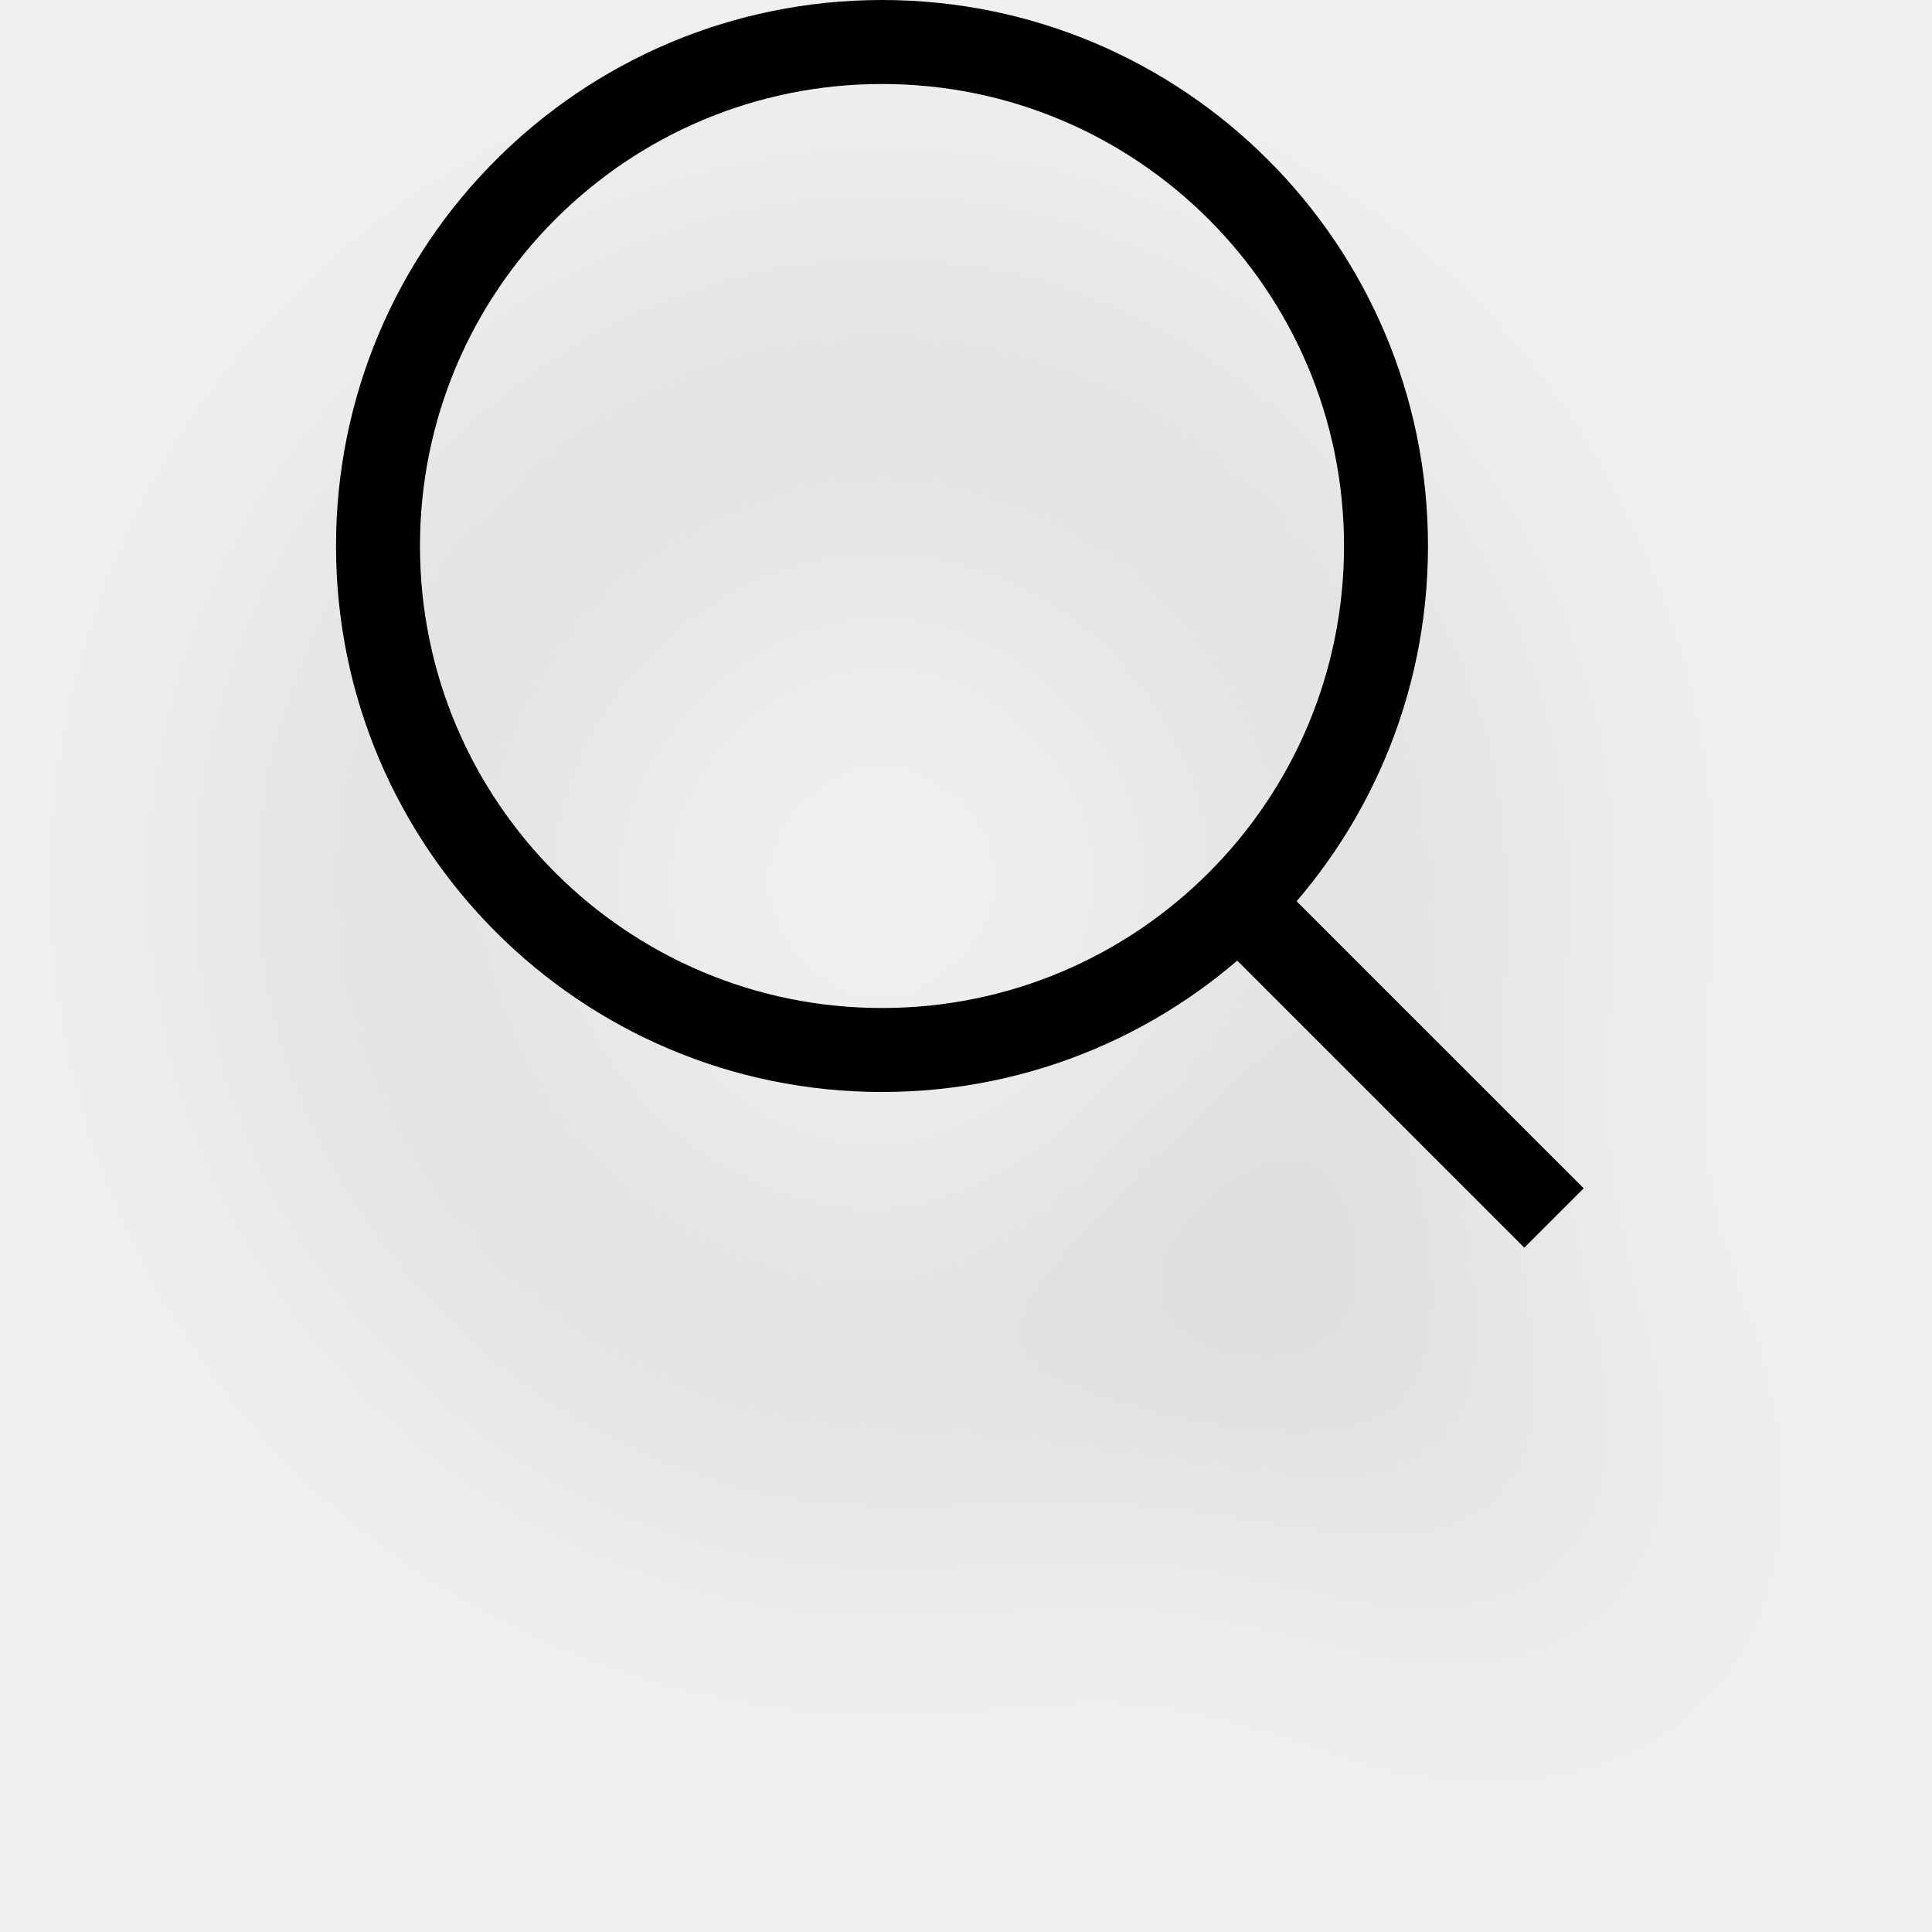
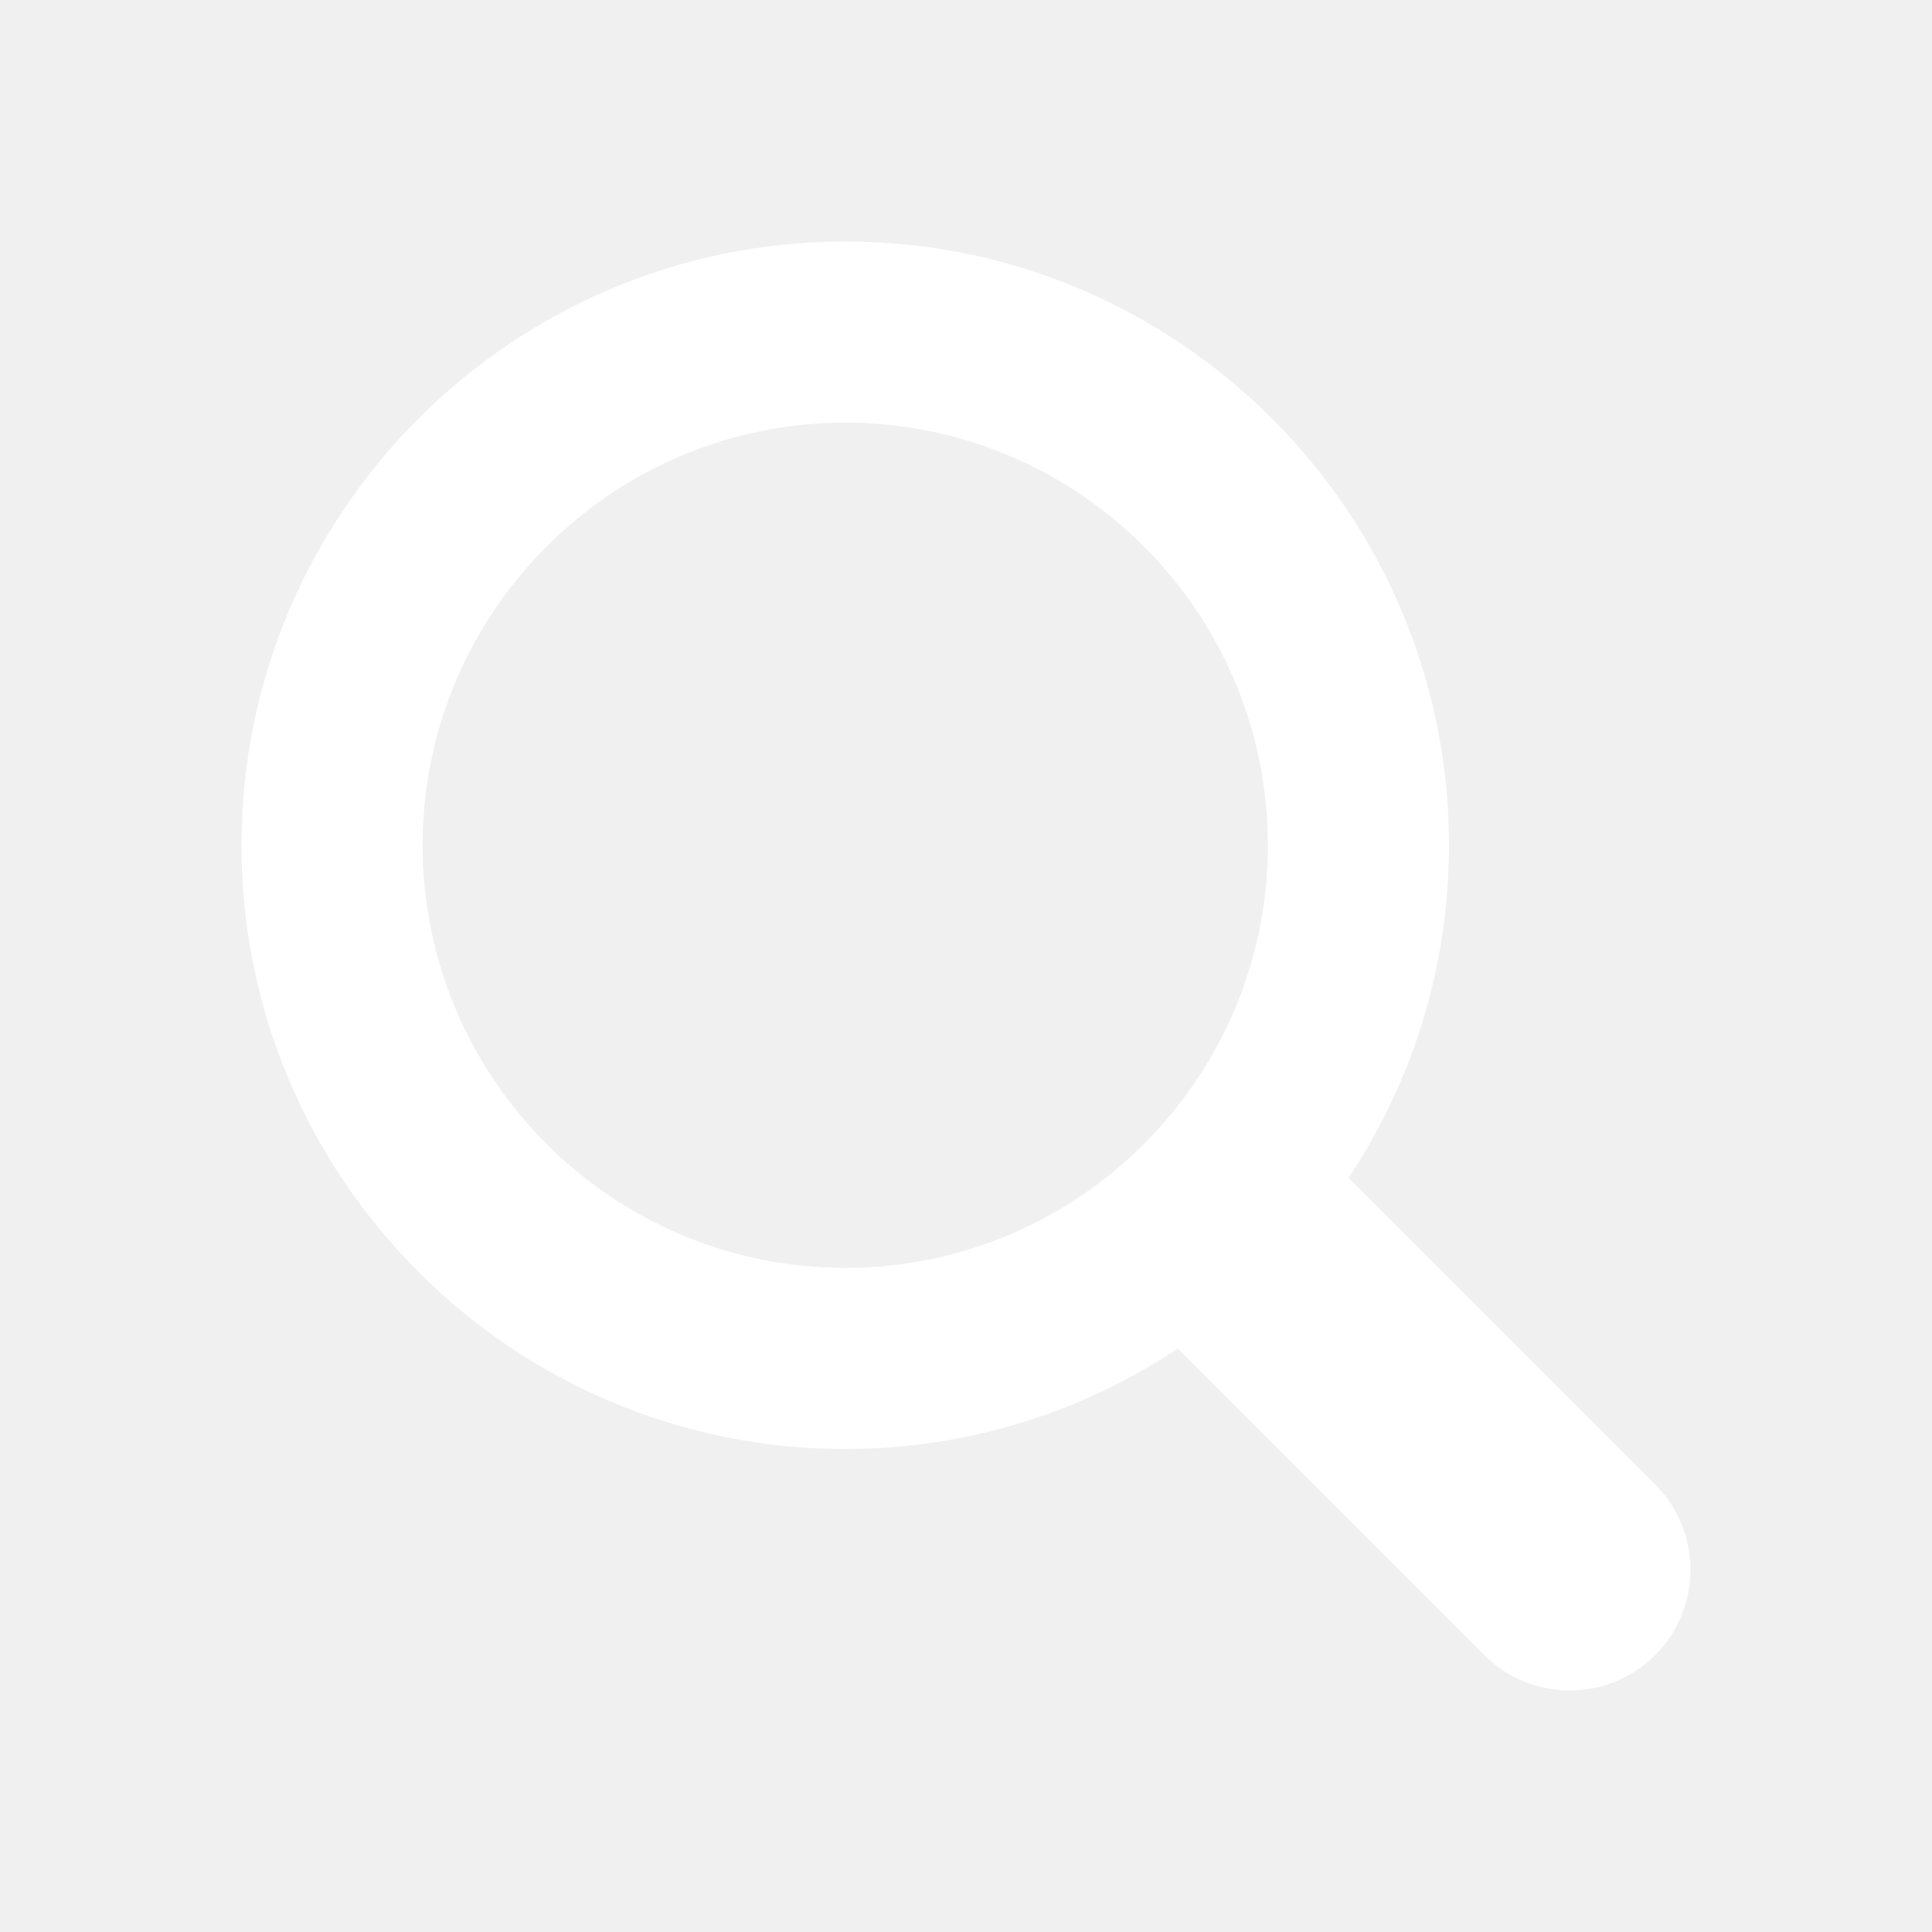
- <svg xmlns="http://www.w3.org/2000/svg" width="23" height="23" viewBox="0 0 23 23" fill="none">
-   <g filter="url(#filter0_d_56_74)">
-     <path d="M18.5 14.5L14.5 10.5M10.5 12.5C7.186 12.5 4.5 9.814 4.5 6.5C4.5 3.186 7.186 0.5 10.5 0.5C13.814 0.5 16.5 3.186 16.5 6.5C16.5 9.814 13.814 12.5 10.5 12.5Z" stroke="black" />
-   </g>
-   <defs>
-     <filter id="filter0_d_56_74" x="0" y="0" width="23" height="23" filterUnits="userSpaceOnUse" color-interpolation-filters="sRGB">
-       <feFlood flood-opacity="0" result="BackgroundImageFix" />
-       <feColorMatrix in="SourceAlpha" type="matrix" values="0 0 0 0 0 0 0 0 0 0 0 0 0 0 0 0 0 0 127 0" result="hardAlpha" />
-       <feOffset dy="4" />
-       <feGaussianBlur stdDeviation="2" />
-       <feComposite in2="hardAlpha" operator="out" />
-       <feColorMatrix type="matrix" values="0 0 0 0 0 0 0 0 0 0 0 0 0 0 0 0 0 0 0.25 0" />
-       <feBlend mode="normal" in2="BackgroundImageFix" result="effect1_dropShadow_56_74" />
-       <feBlend mode="normal" in="SourceGraphic" in2="effect1_dropShadow_56_74" result="shape" />
-     </filter>
-   </defs>
+ <svg xmlns="http://www.w3.org/2000/svg" fill="white" enable-background="new 0 0 32 32" id="Glyph" version="1.1" viewBox="0 0 32 32" xml:space="preserve">
+   <path d="M27.414,24.586l-5.077-5.077C23.386,17.928,24,16.035,24,14c0-5.514-4.486-10-10-10S4,8.486,4,14  s4.486,10,10,10c2.035,0,3.928-0.614,5.509-1.663l5.077,5.077c0.78,0.781,2.048,0.781,2.828,0  C28.195,26.633,28.195,25.367,27.414,24.586z M7,14c0-3.86,3.14-7,7-7s7,3.14,7,7s-3.14,7-7,7S7,17.86,7,14z" id="XMLID_223_" />
</svg>
